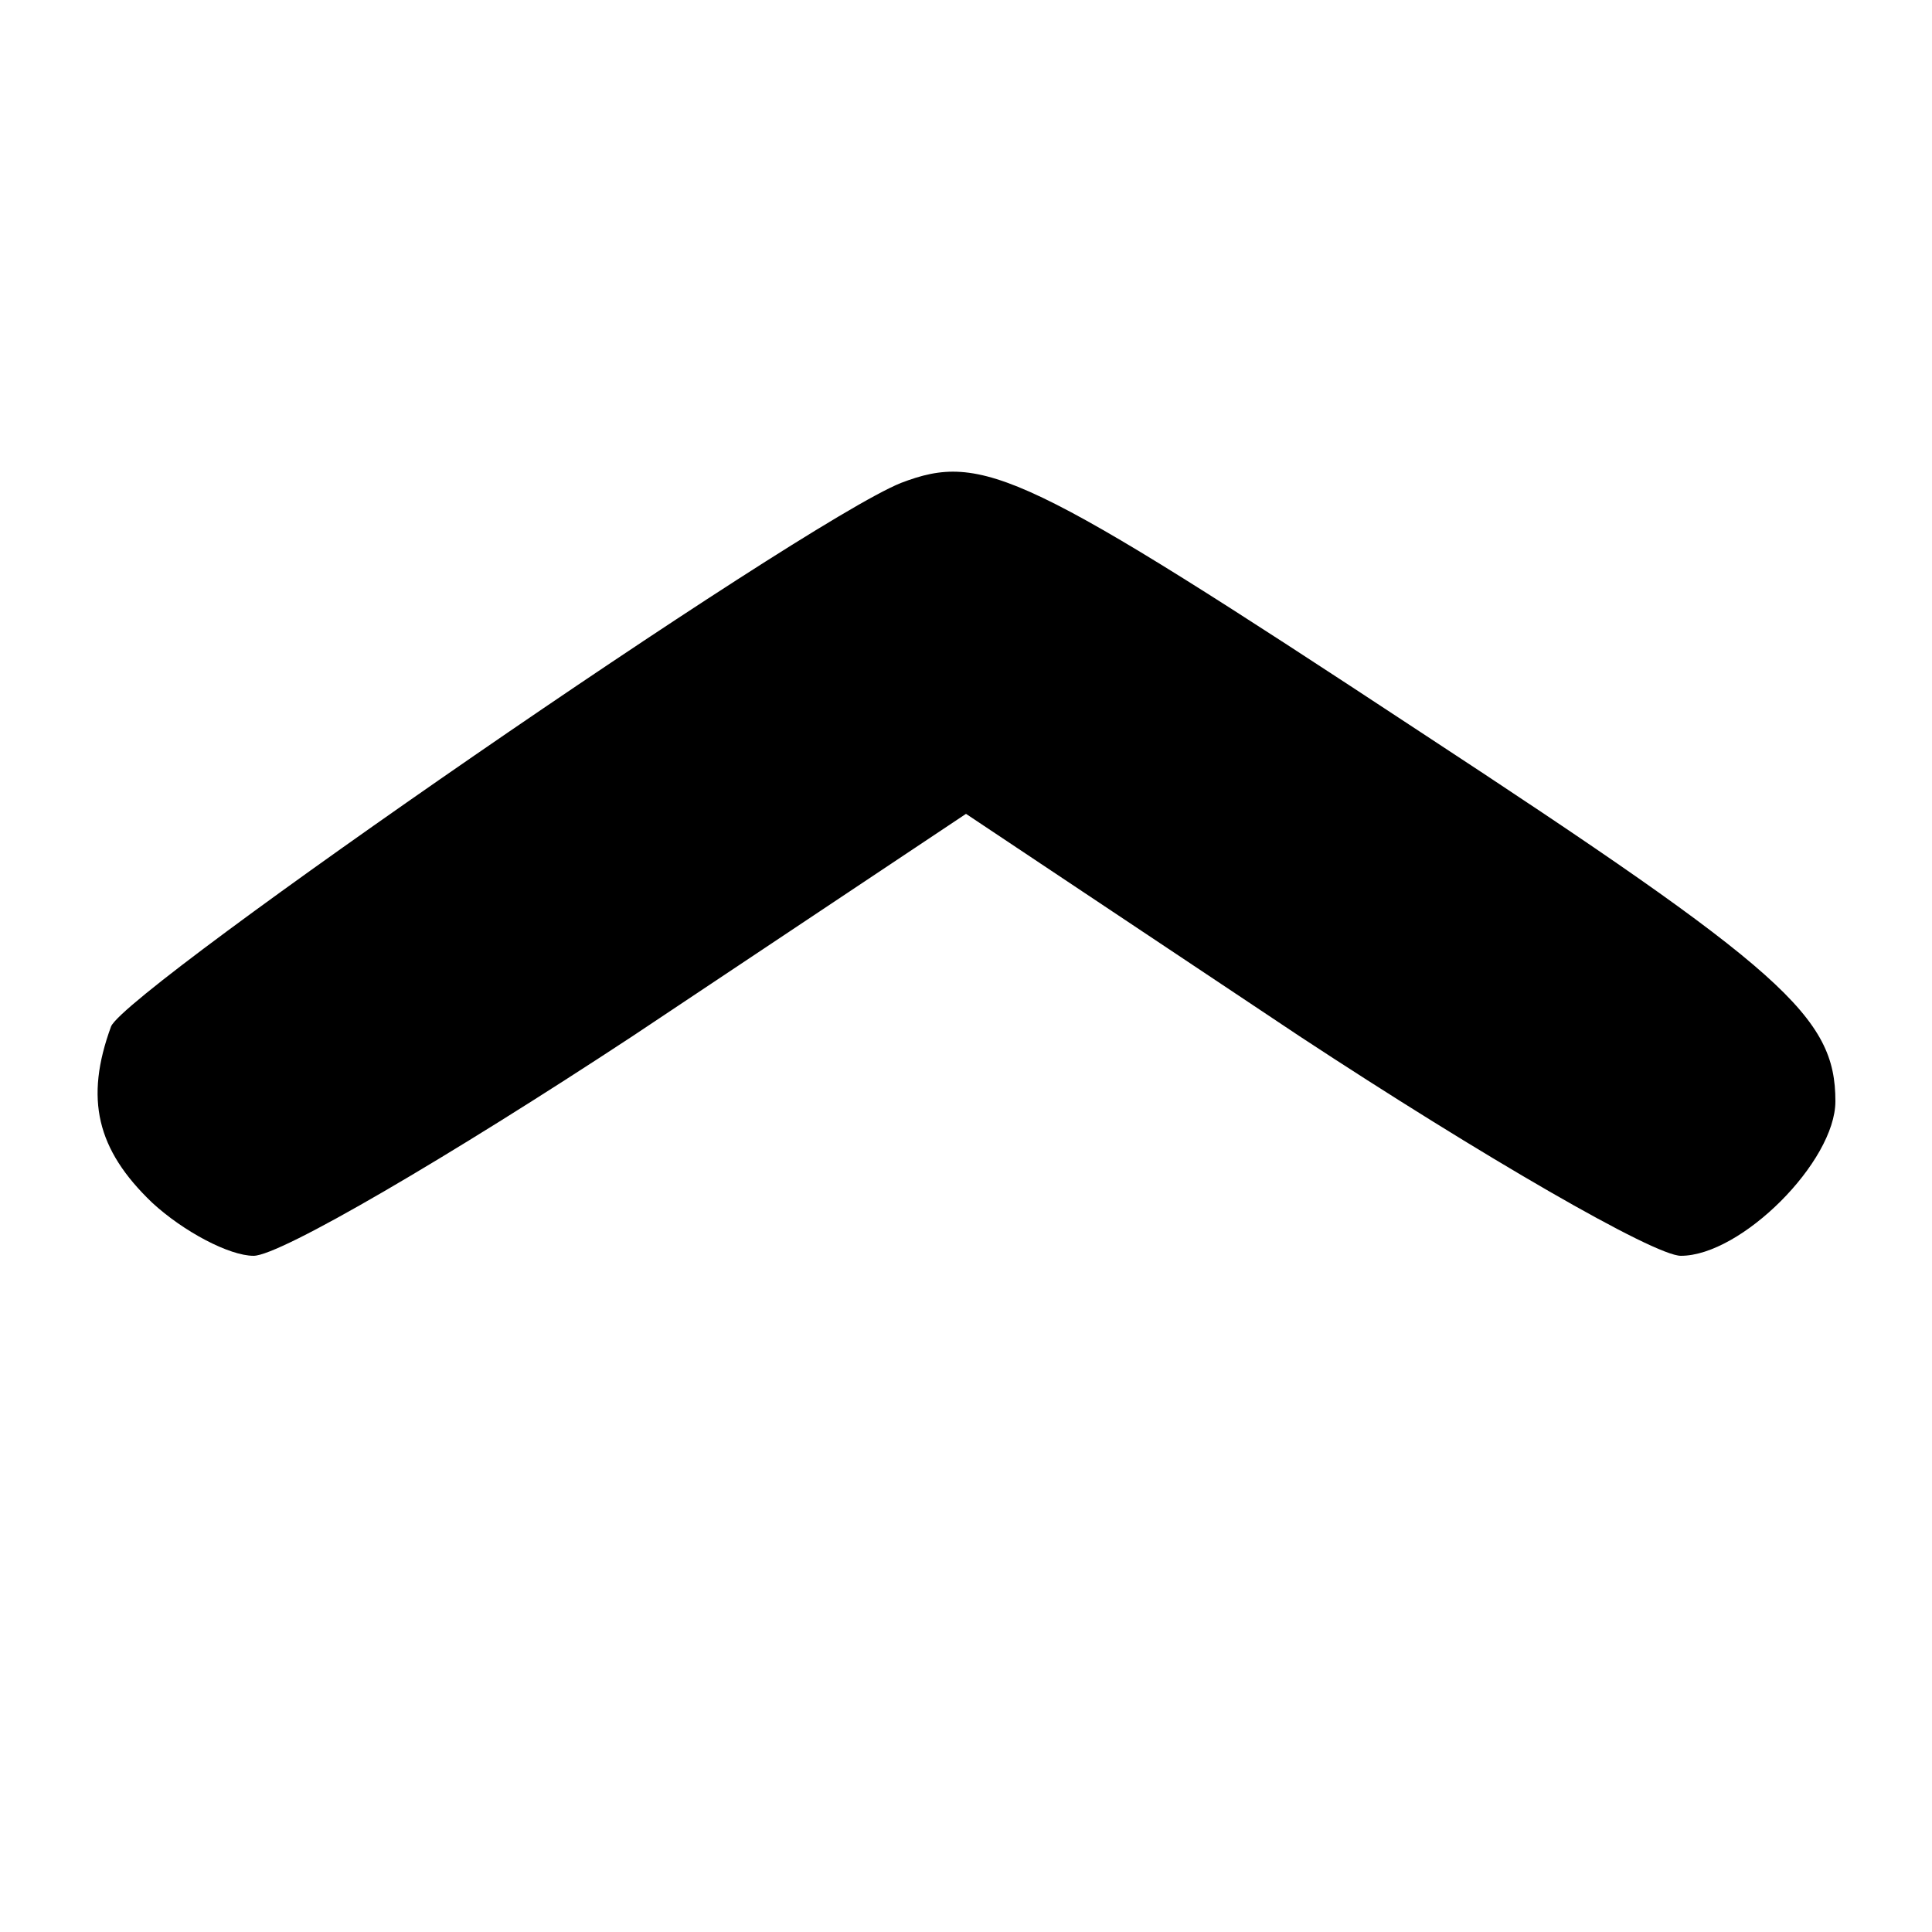
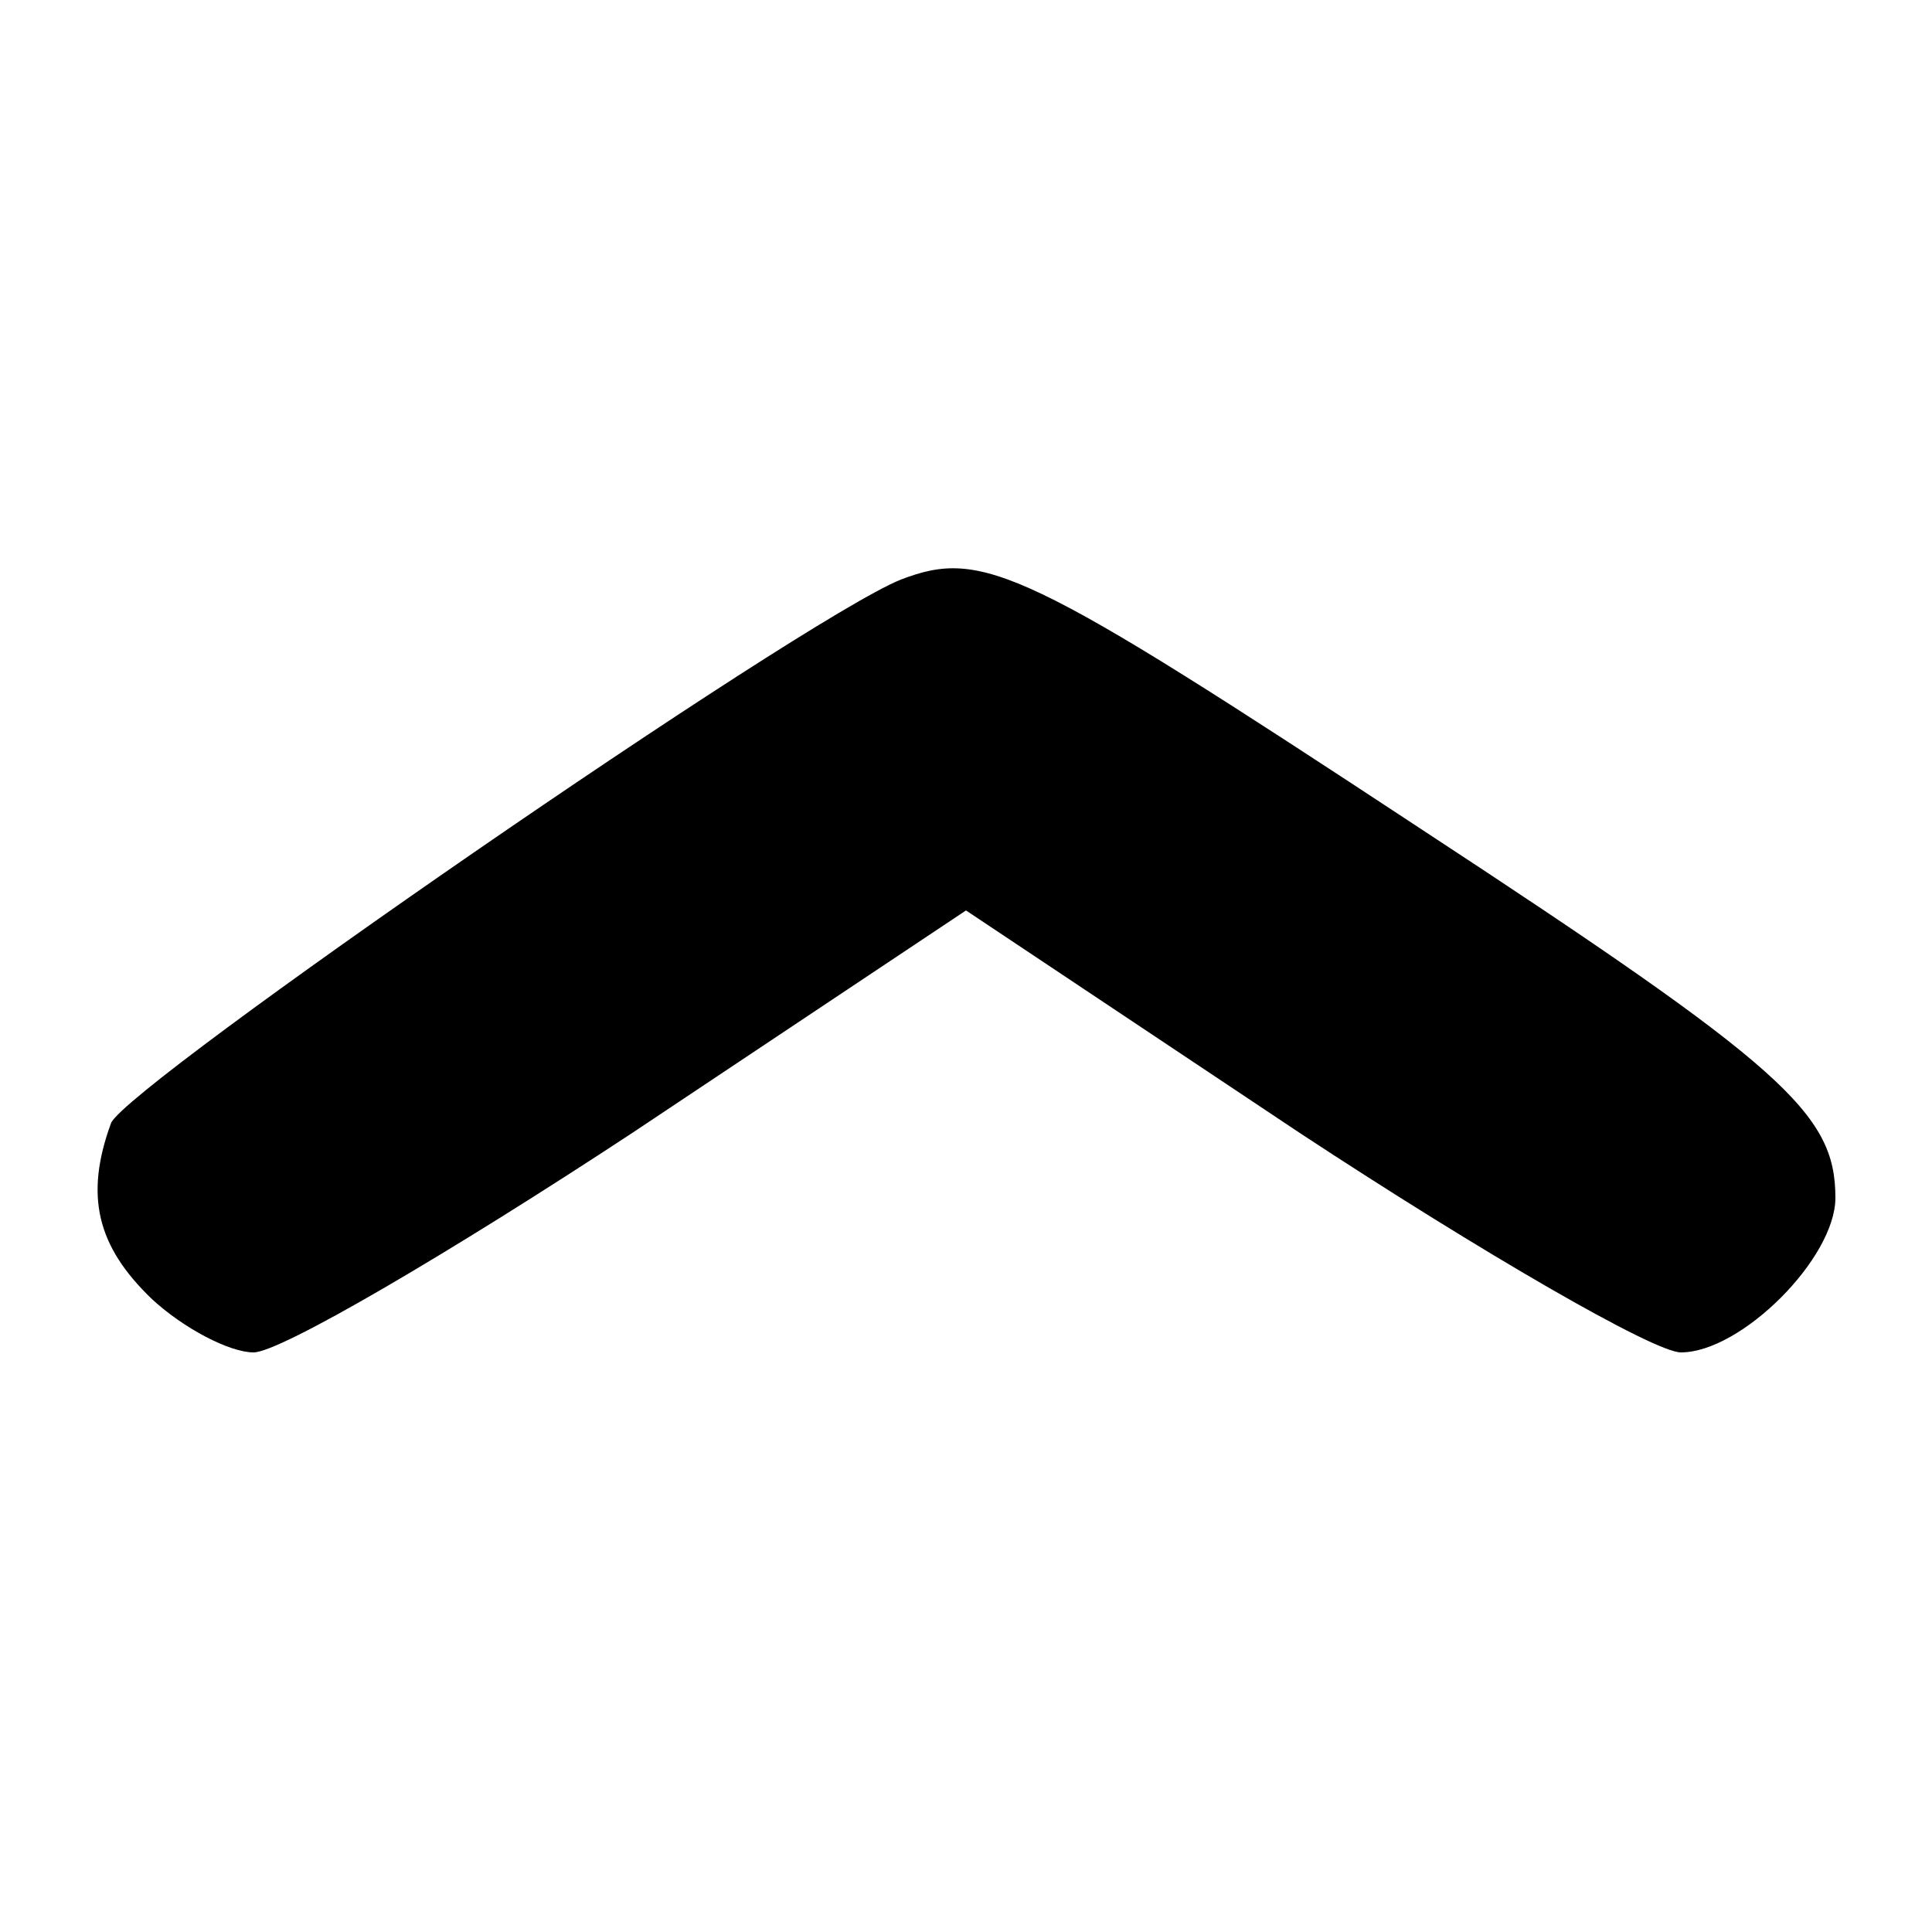
- <svg width="24" height="24" viewBox="8 32 80 40">
+ <svg width="24" height="24" viewBox="8 28 80 40">
  <path fill="currentColor" d="M45.3 32c-4.2 1.7-32 20.9-32.7 22.5-1.1 3-.6 5.1 1.7 7.3 1.3 1.2 3.2 2.2 4.2 2.2 1.1 0 8.1-4.1 15.7-9.1L48 45.7l13.8 9.2c7.6 5 14.7 9.1 15.8 9.1 2.5 0 6.4-3.9 6.4-6.4 0-3.5-2.1-5.4-17.2-15.3C50.4 31.5 48.7 30.7 45.3 32" />
</svg>
